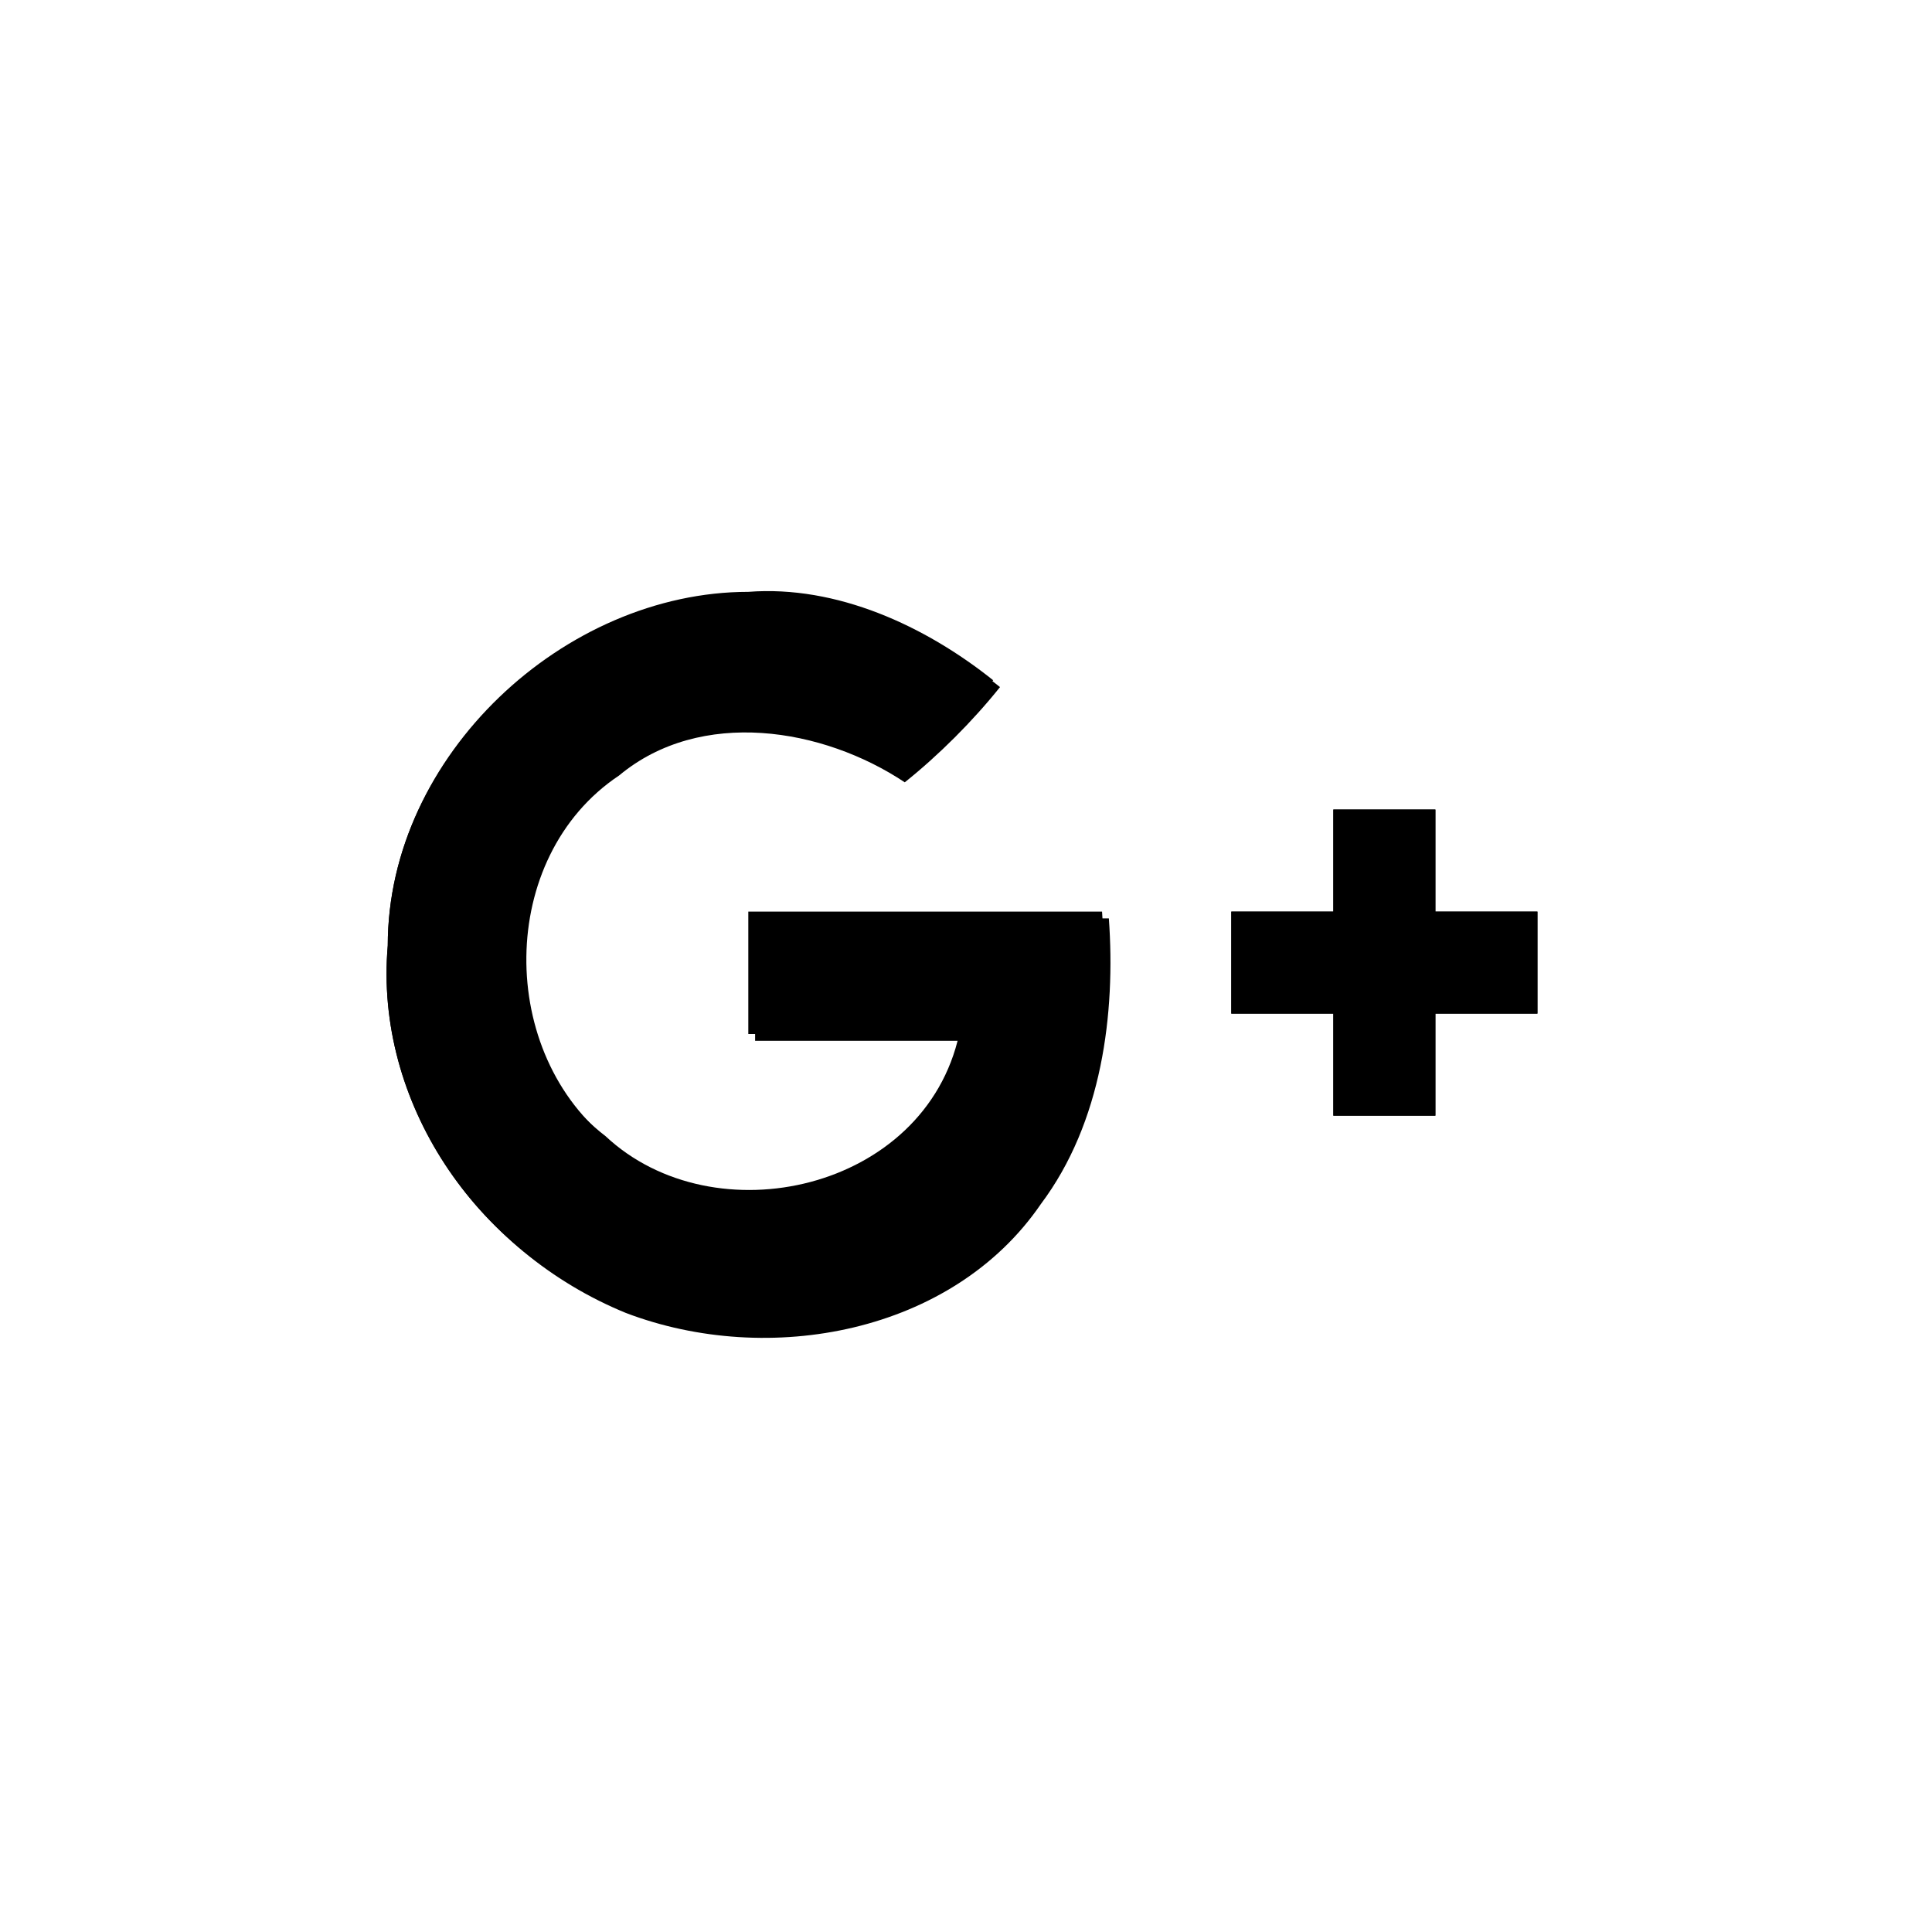
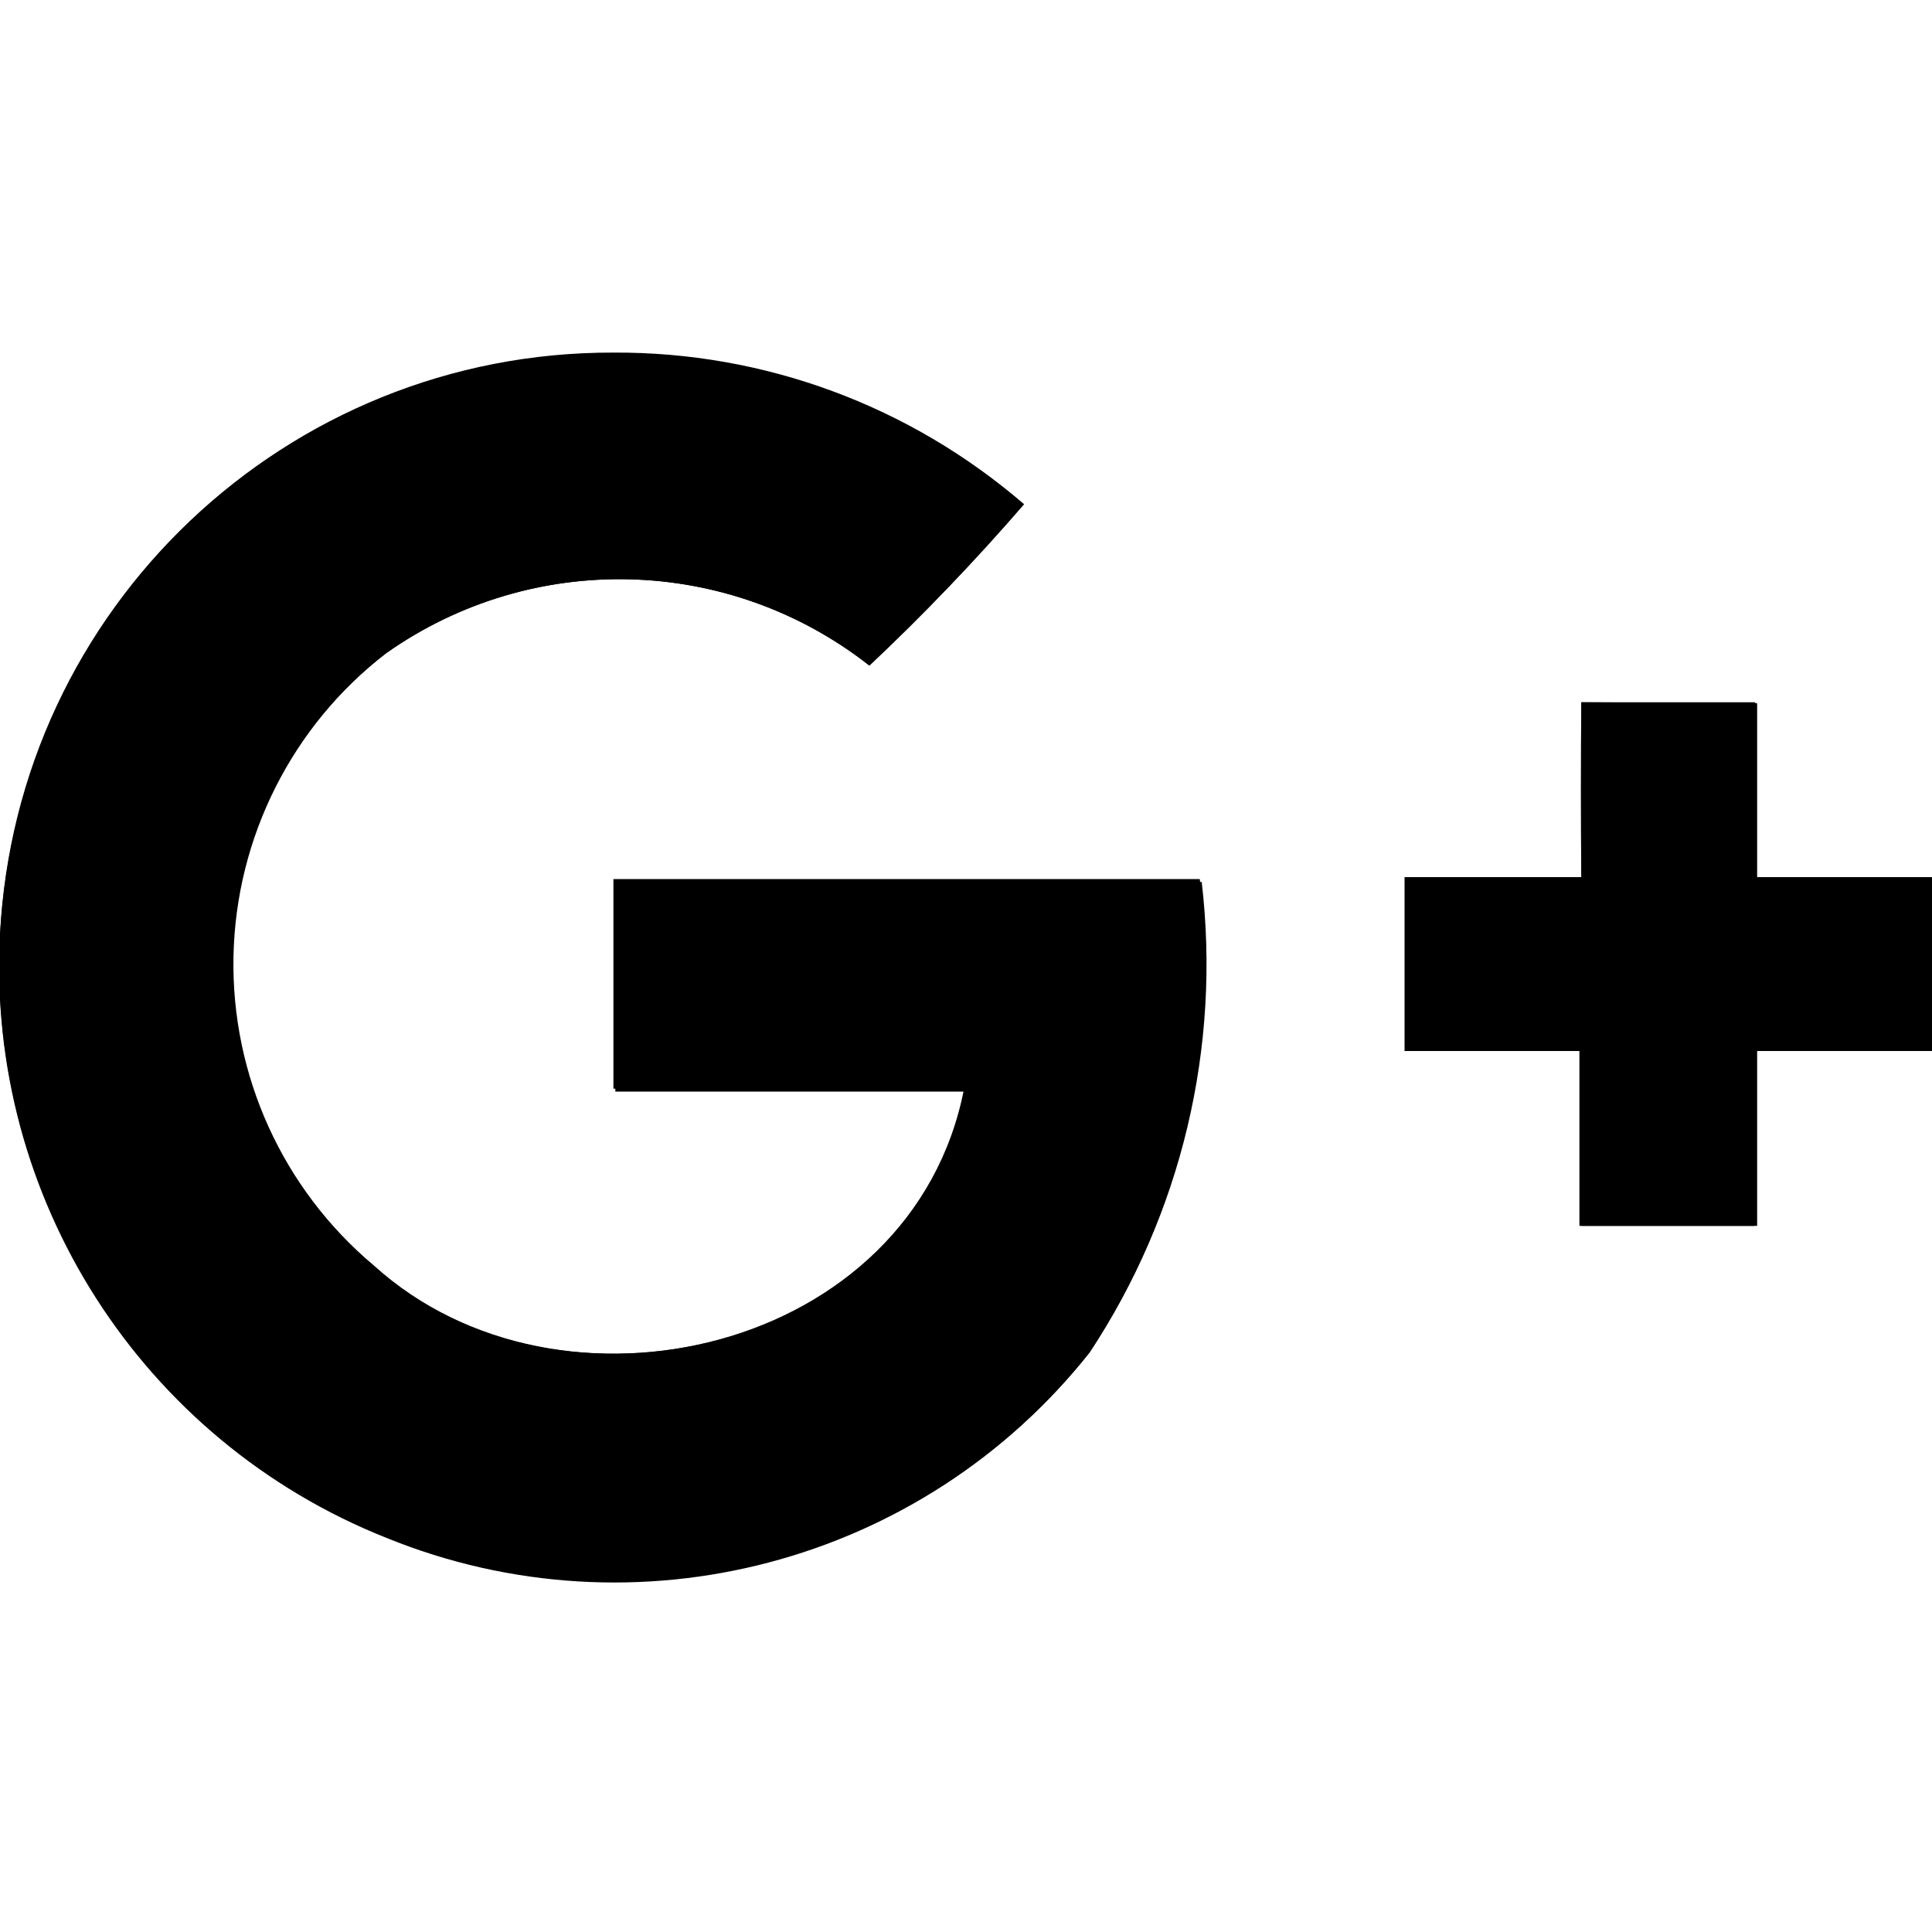
- <svg xmlns="http://www.w3.org/2000/svg" viewBox="0 0 28.4 28.4">
-   <path d="M5.7 13.9c-.2 2.3 1.3 4.5 3.4 5.3 2.1.8 4.8.3 6.1-1.6.9-1.2 1.1-2.7 1-4.2H11v1.8h3.1c-.5 2.3-3.6 3-5.2 1.5-1.7-1.3-1.6-4.2.1-5.4 1.2-1 3-.7 4.2.1.5-.4.9-.9 1.4-1.4-1-.8-2.3-1.4-3.6-1.3-2.7 0-5.3 2.4-5.3 5.2zm13.9-2v1.5h-1.5v1.5h1.5v1.5h1.5v-1.5h1.5v-1.5h-1.5v-1.5h-1.5z" />
-   <path d="M5.7 13.9c0-2.8 2.6-5.2 5.4-5.1 1.3-.1 2.6.5 3.6 1.3-.4.5-.9 1-1.4 1.4-1.2-.8-3-1.1-4.2-.1-1.8 1.2-1.8 4.1-.1 5.4 1.6 1.5 4.7.8 5.2-1.5h-3.1v-1.8h5.2c.1 1.4-.1 3-1 4.2-1.3 1.9-4 2.4-6.1 1.6-2.2-.9-3.7-3.1-3.5-5.4zM19.6 11.9h1.5v1.5h1.5v1.5h-1.5v1.5h-1.5v-1.5h-1.5v-1.5h1.5v-1.5z" />
+ <svg viewBox="0 0 20 20">
+   <path d="M0 9.68a6.36 6.36 0 0 0 4 6.24A6.27 6.27 0 0 0 11.28 14a7.28 7.28 0 0 0 1.14-4.9H6.35v2.17h3.63C9.45 14 5.8 14.85 3.87 13.1A4.07 4.07 0 0 1 4 6.76a4.19 4.19 0 0 1 5 .13 22.61 22.61 0 0 0 1.6-1.67 6.44 6.44 0 0 0-4.25-1.57A6.34 6.34 0 0 0 0 9.68zm16.37-2.41v1.81h-1.83v1.8h1.81v1.81h1.81v-1.81h1.81V9.09h-1.78V7.28z" />
+   <path d="M0 9.68a6.34 6.34 0 0 1 6.34-6 6.44 6.44 0 0 1 4.26 1.54A22.61 22.61 0 0 1 9 6.89a4.19 4.19 0 0 0-5-.13 4.07 4.07 0 0 0-.17 6.34c1.97 1.75 5.62.9 6.17-1.8H6.37V9.13h6.07A7.28 7.28 0 0 1 11.28 14a6.27 6.27 0 0 1-7.23 1.92A6.36 6.36 0 0 1 0 9.68zm16.37-2.41h1.8v1.81H20v1.8h-1.81v1.81h-1.82v-1.81h-1.81V9.09h1.81q-.01-.92 0-1.82z" />
</svg>
